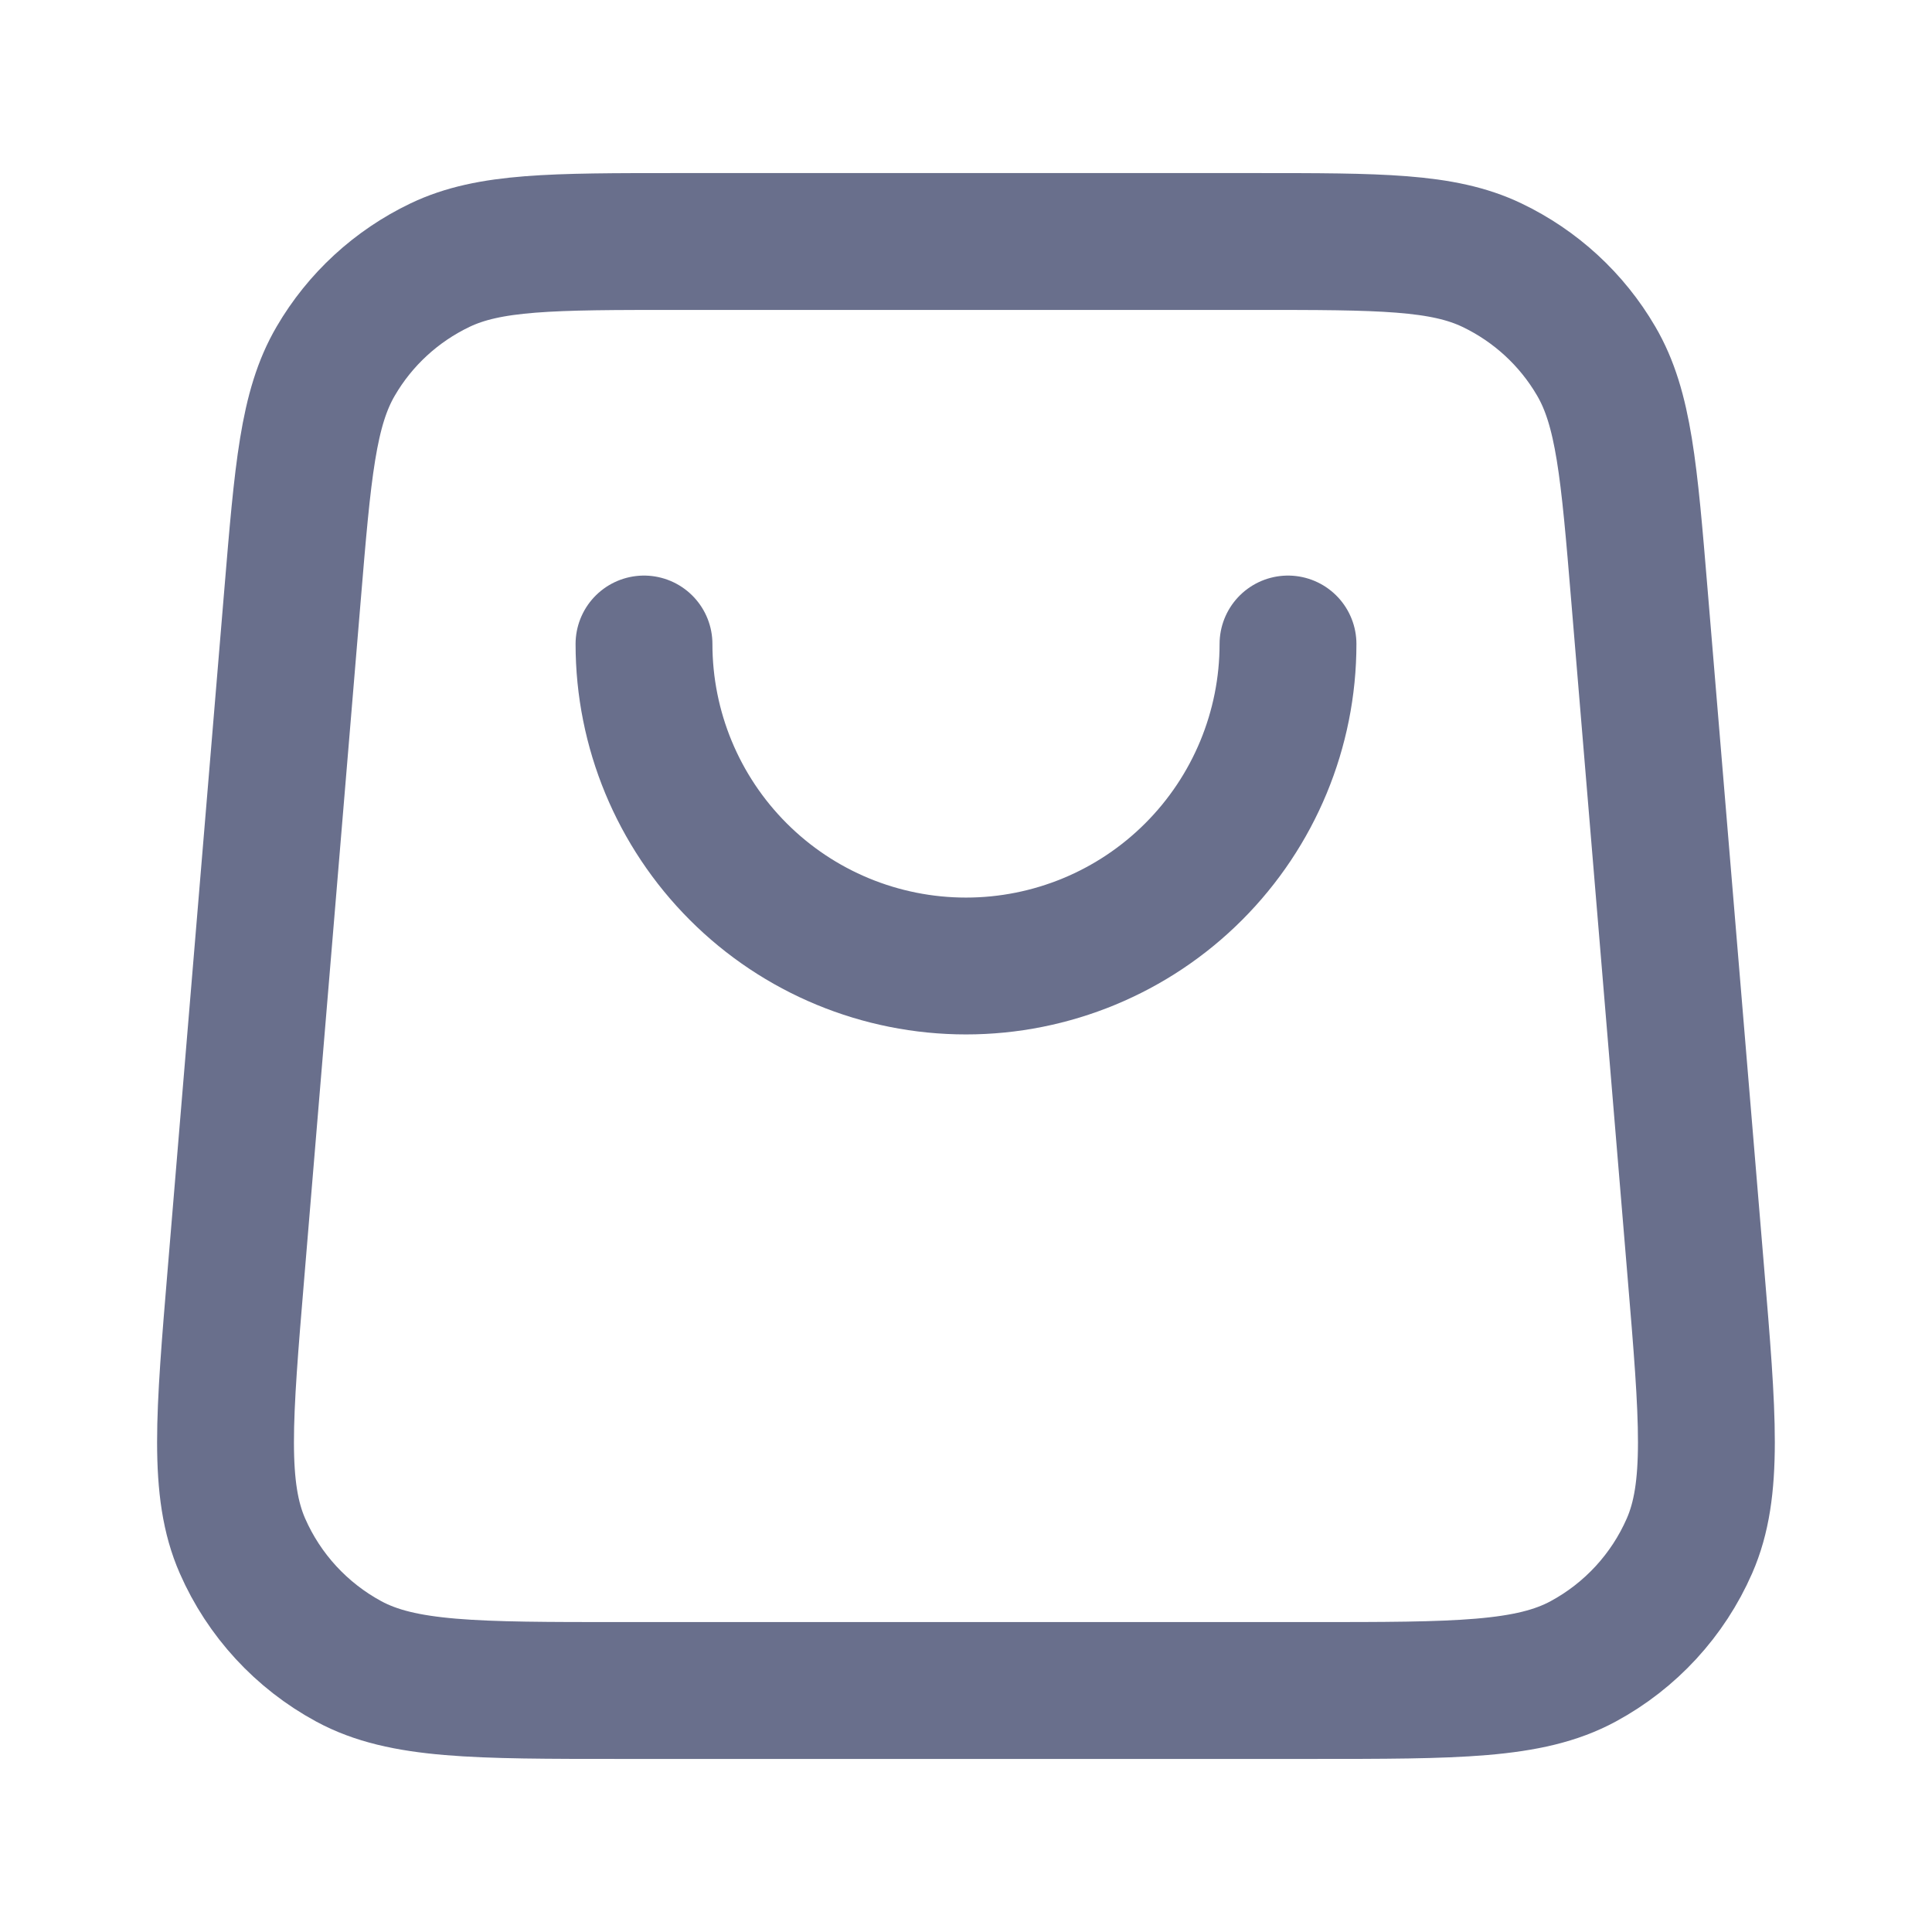
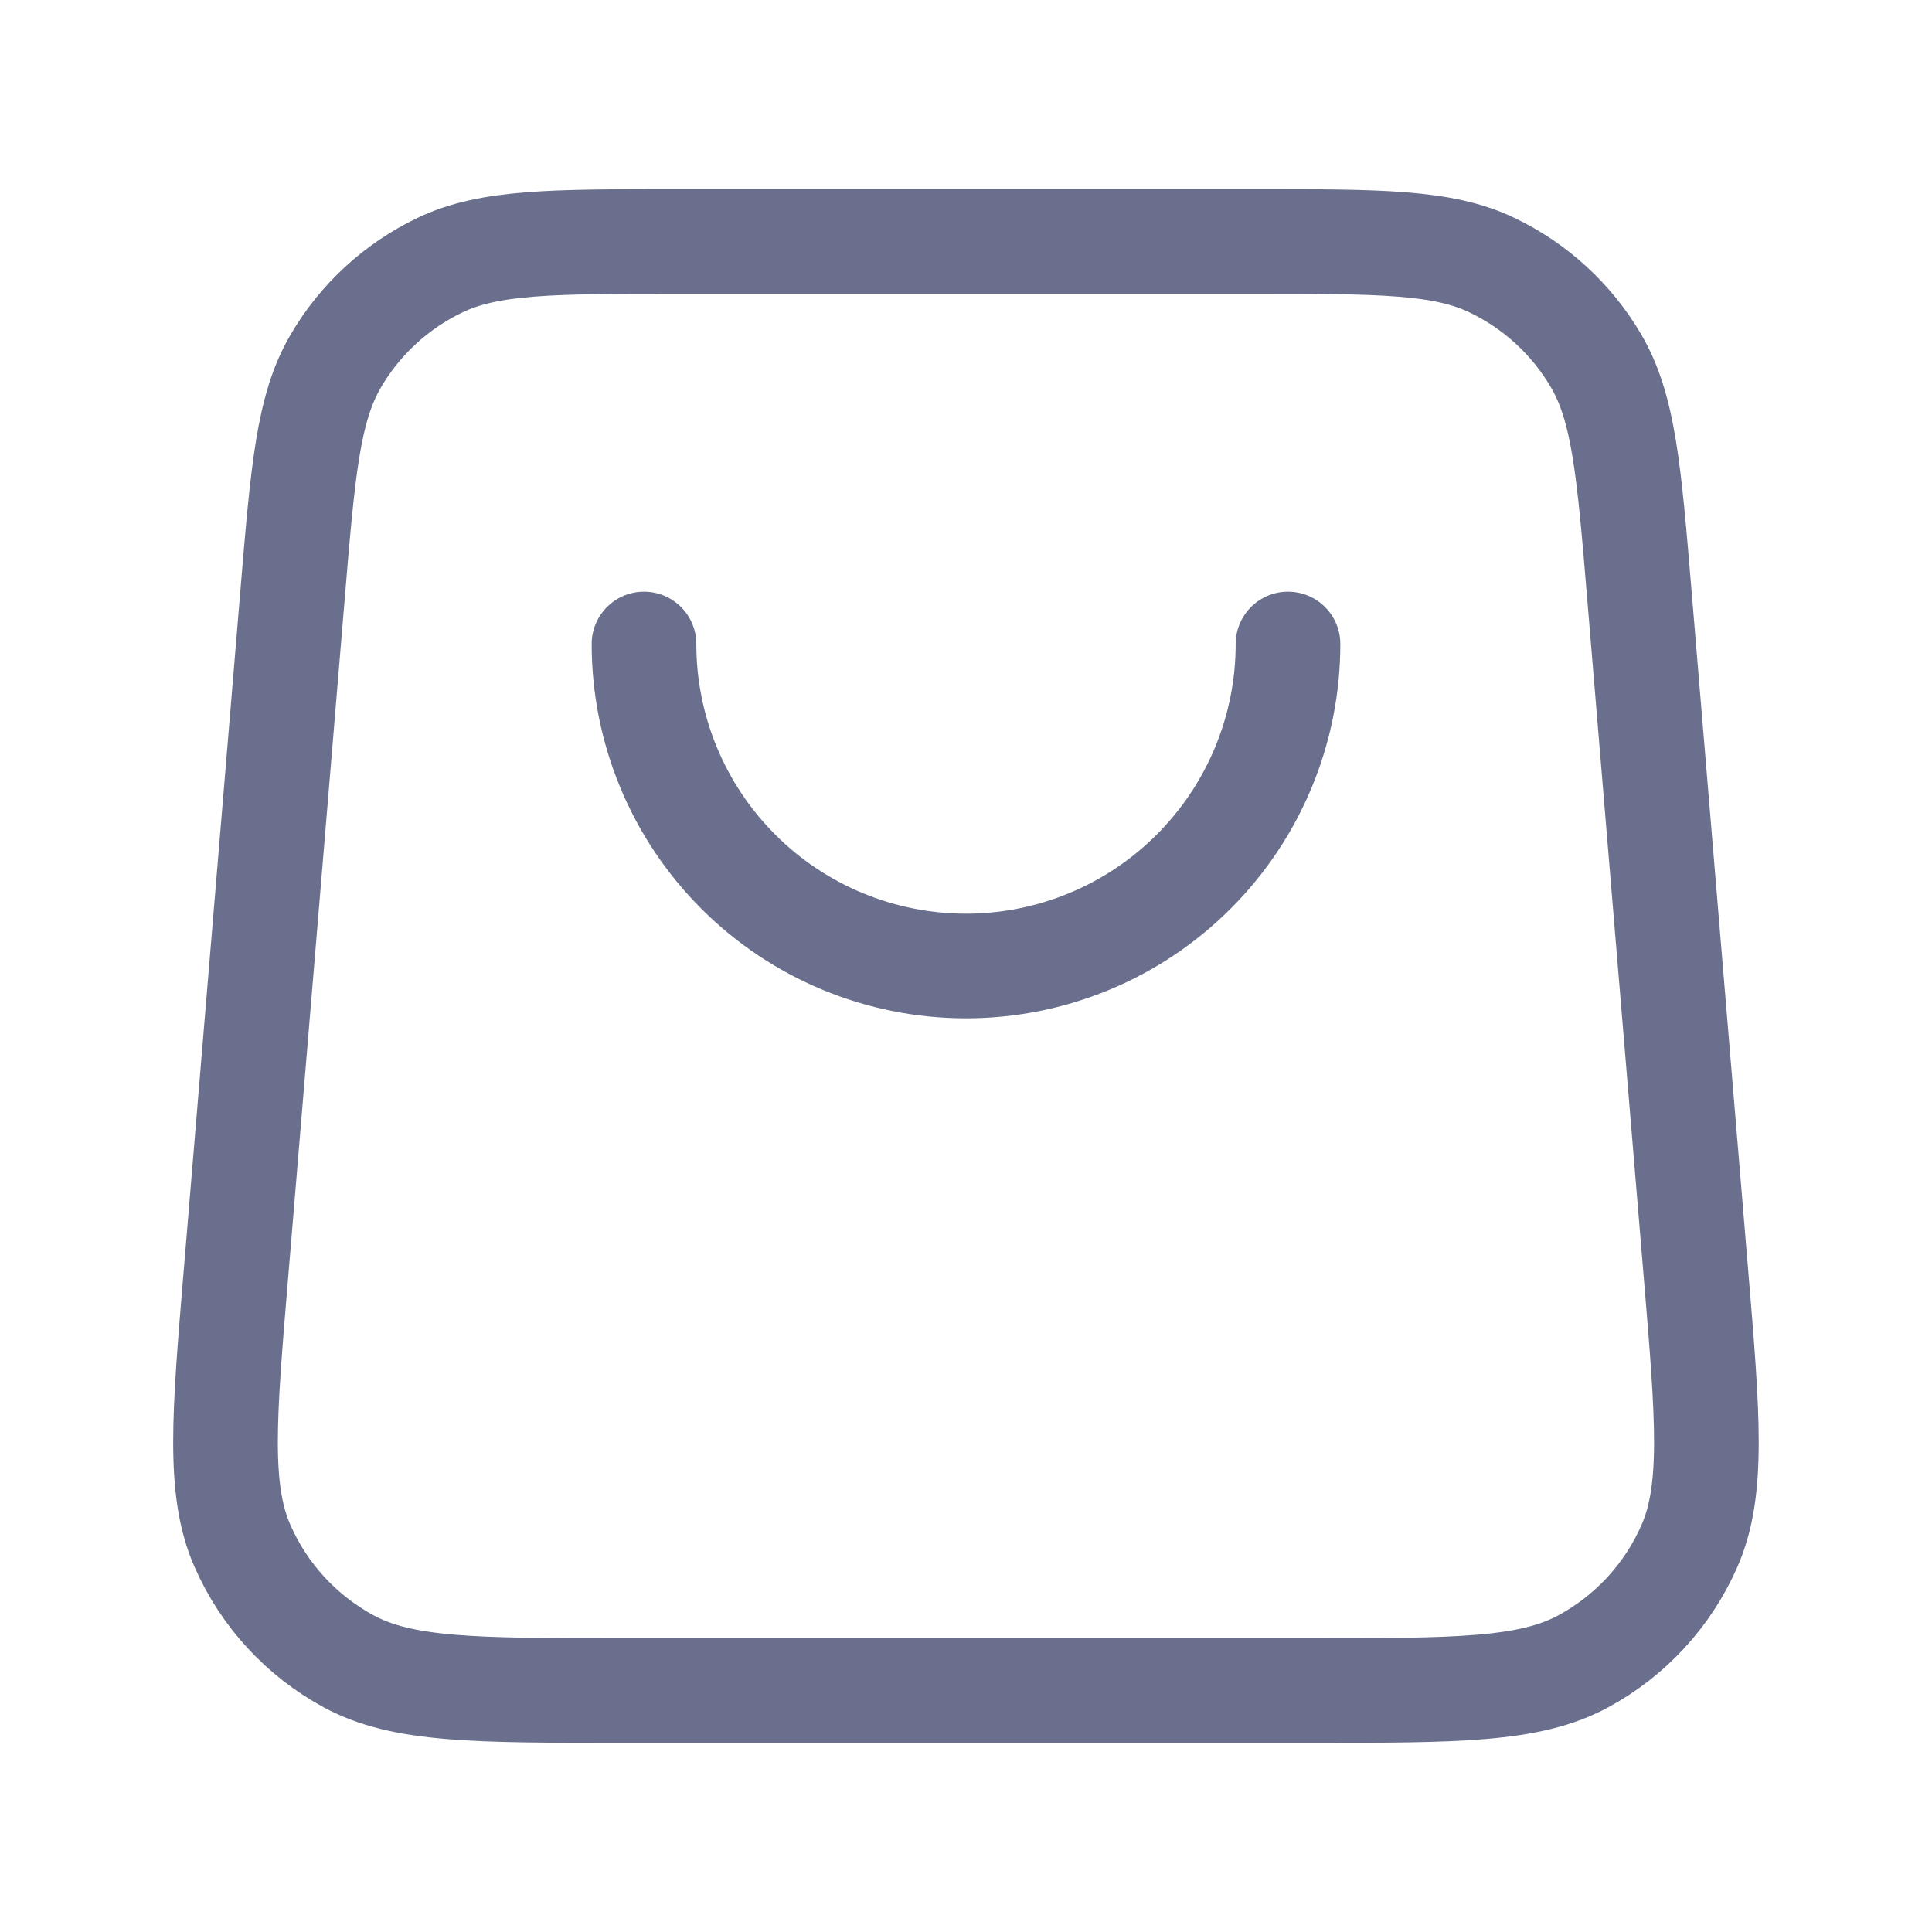
<svg xmlns="http://www.w3.org/2000/svg" width="24" height="24" viewBox="0 0 24 24" fill="none">
-   <path d="M16 8C16 9.061 15.578 10.078 14.828 10.828C14.078 11.579 13.06 12 12 12C10.939 12 9.921 11.579 9.171 10.828C8.421 10.078 8 9.061 8 8M3.633 7.401L2.933 15.801C2.782 17.606 2.707 18.508 3.012 19.204C3.28 19.816 3.745 20.32 4.332 20.638C5 21 5.905 21 7.716 21H16.283C18.094 21 18.999 21 19.667 20.638C20.255 20.32 20.719 19.816 20.987 19.204C21.292 18.508 21.217 17.606 21.066 15.801L20.366 7.401C20.237 5.849 20.172 5.072 19.828 4.485C19.526 3.967 19.075 3.553 18.534 3.294C17.92 3 17.141 3 15.583 3L8.416 3C6.858 3 6.079 3 5.465 3.294C4.924 3.553 4.473 3.967 4.171 4.485C3.827 5.072 3.762 5.849 3.633 7.401Z" stroke="#696F8C" stroke-width="1.7" stroke-linecap="round" stroke-linejoin="round" />
+   <path d="M16 8C16 9.061 15.578 10.078 14.828 10.828C14.078 11.579 13.06 12 12 12C10.939 12 9.921 11.579 9.171 10.828C8.421 10.078 8 9.061 8 8M3.633 7.401L2.933 15.801C2.782 17.606 2.707 18.508 3.012 19.204C3.28 19.816 3.745 20.32 4.332 20.638C5 21 5.905 21 7.716 21H16.283C18.094 21 18.999 21 19.667 20.638C20.255 20.32 20.719 19.816 20.987 19.204C21.292 18.508 21.217 17.606 21.066 15.801L20.366 7.401C20.237 5.849 20.172 5.072 19.828 4.485C19.526 3.967 19.075 3.553 18.534 3.294C17.92 3 17.141 3 15.583 3L8.416 3C6.858 3 6.079 3 5.465 3.294C4.924 3.553 4.473 3.967 4.171 4.485C3.827 5.072 3.762 5.849 3.633 7.401Z" stroke="#696F8C" stroke-width="1.3" stroke-linecap="round" stroke-linejoin="round" />
</svg>
